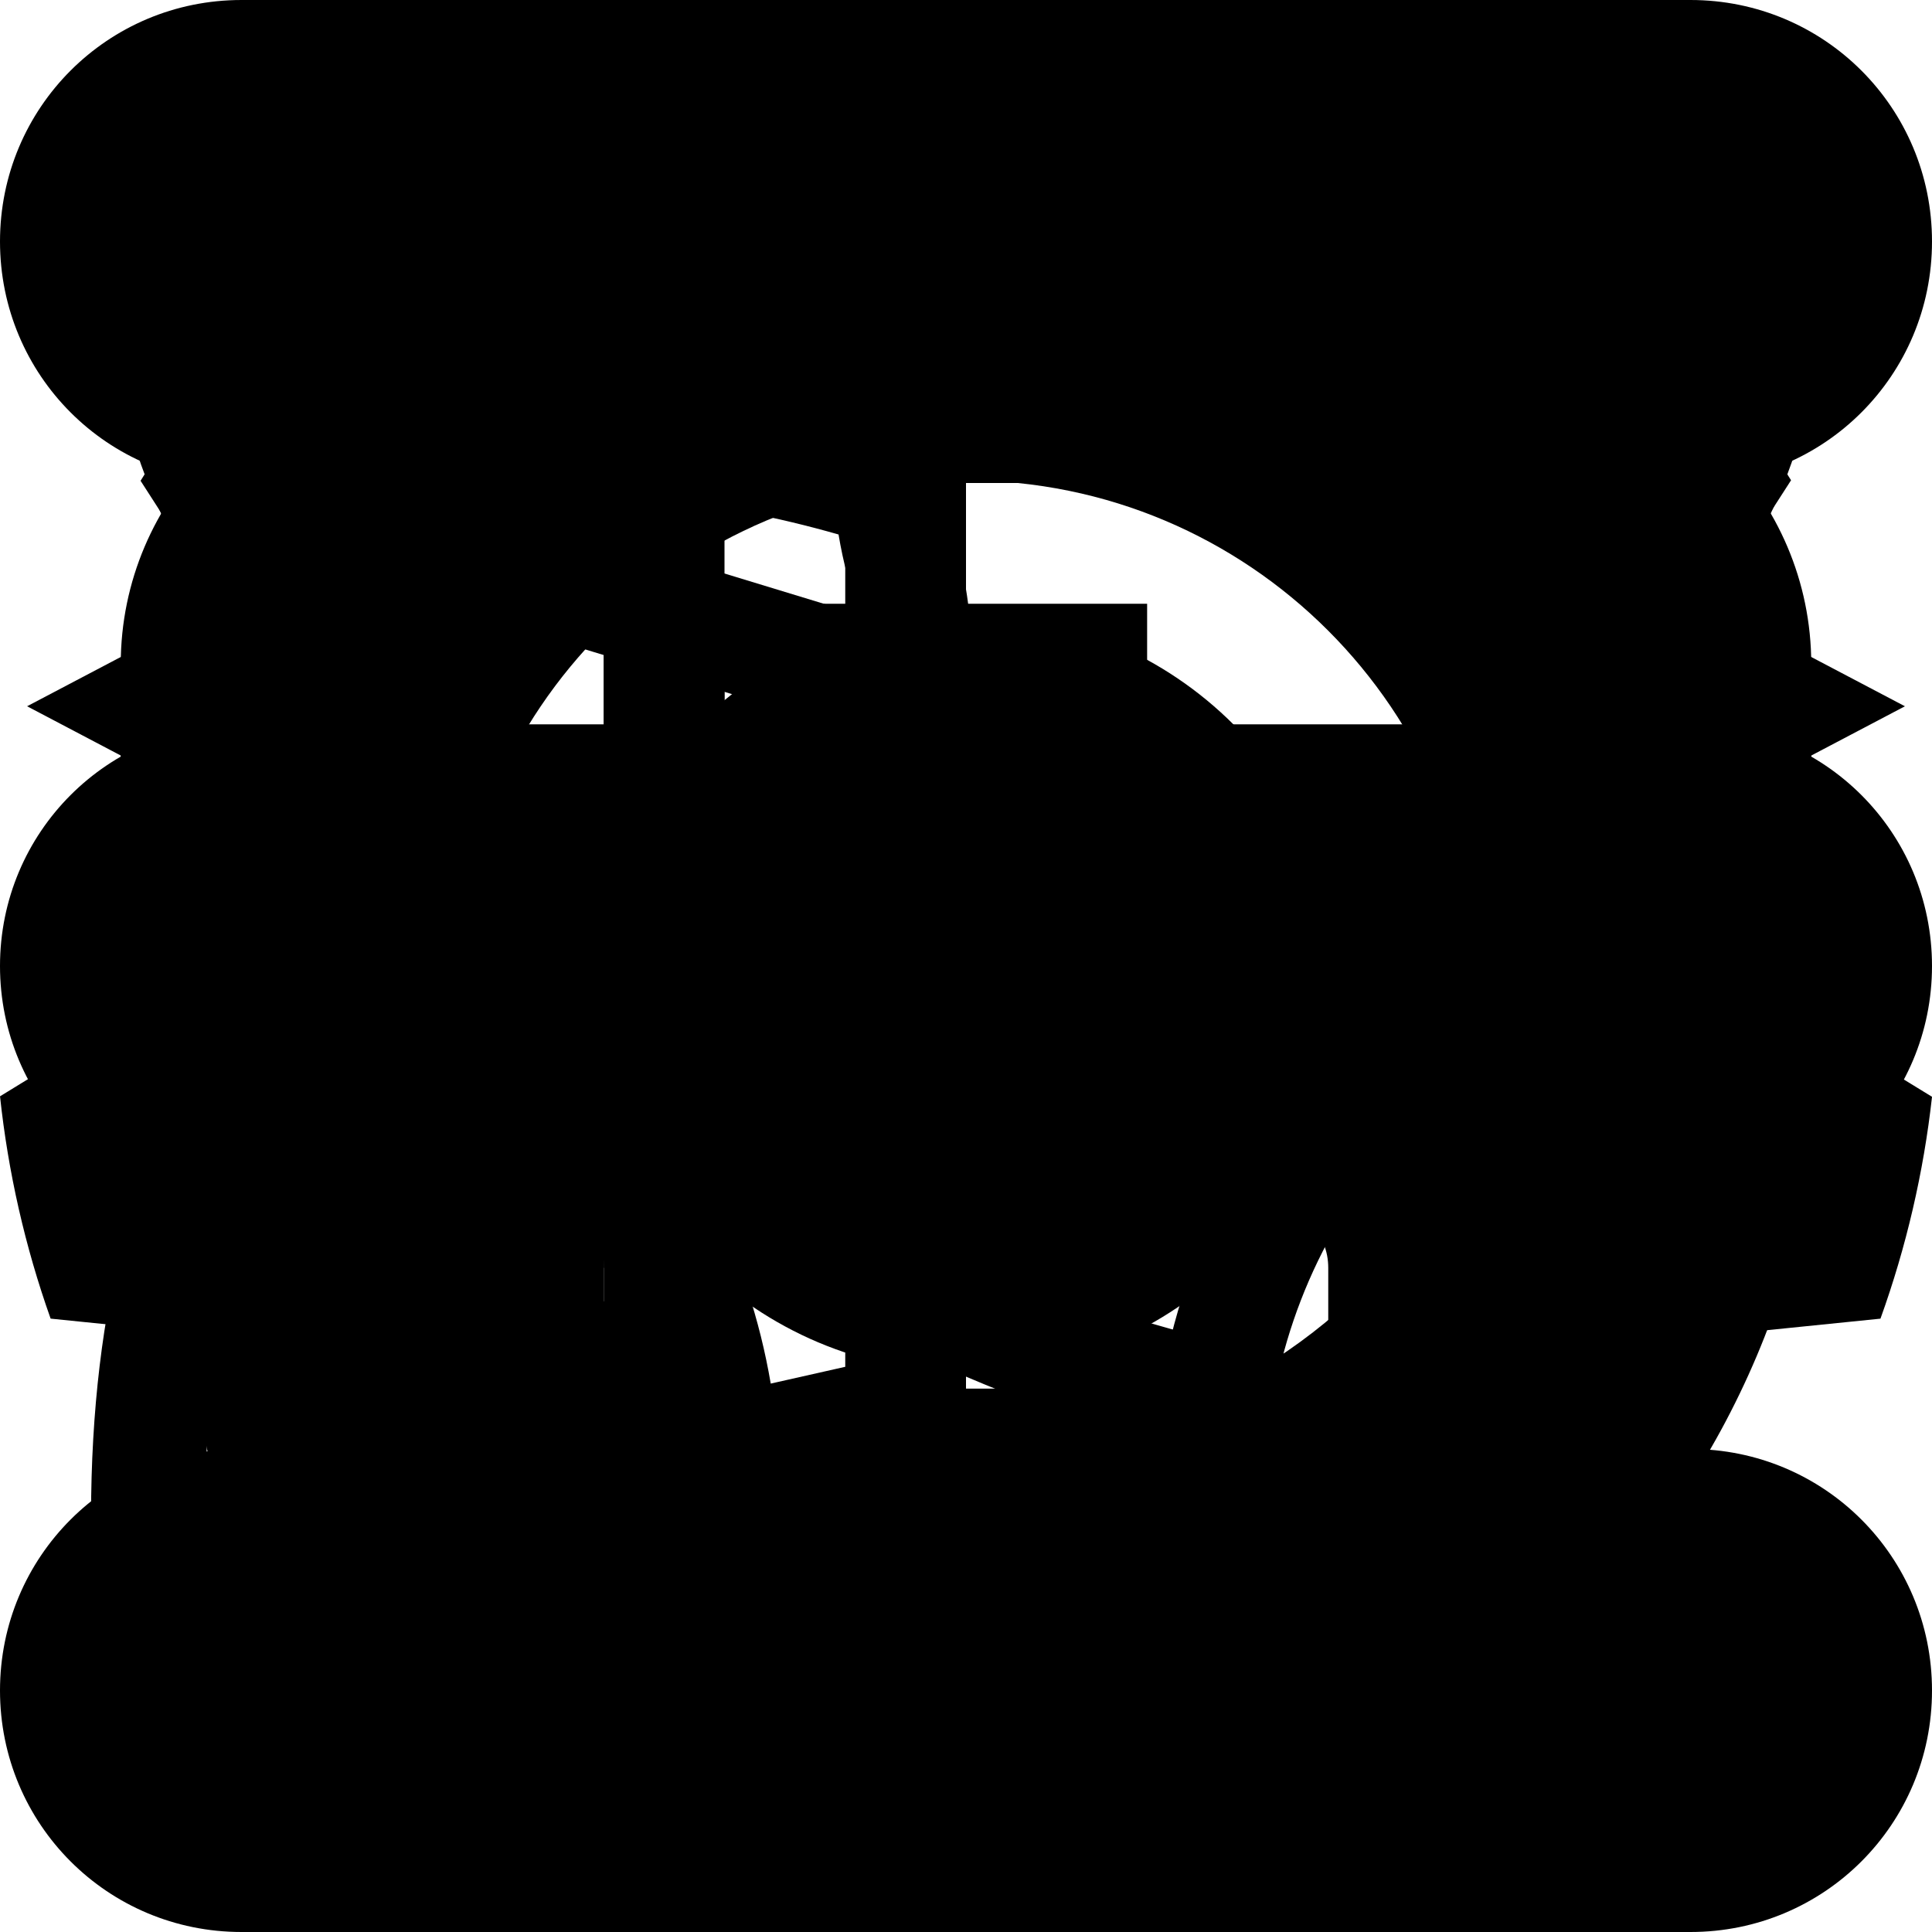
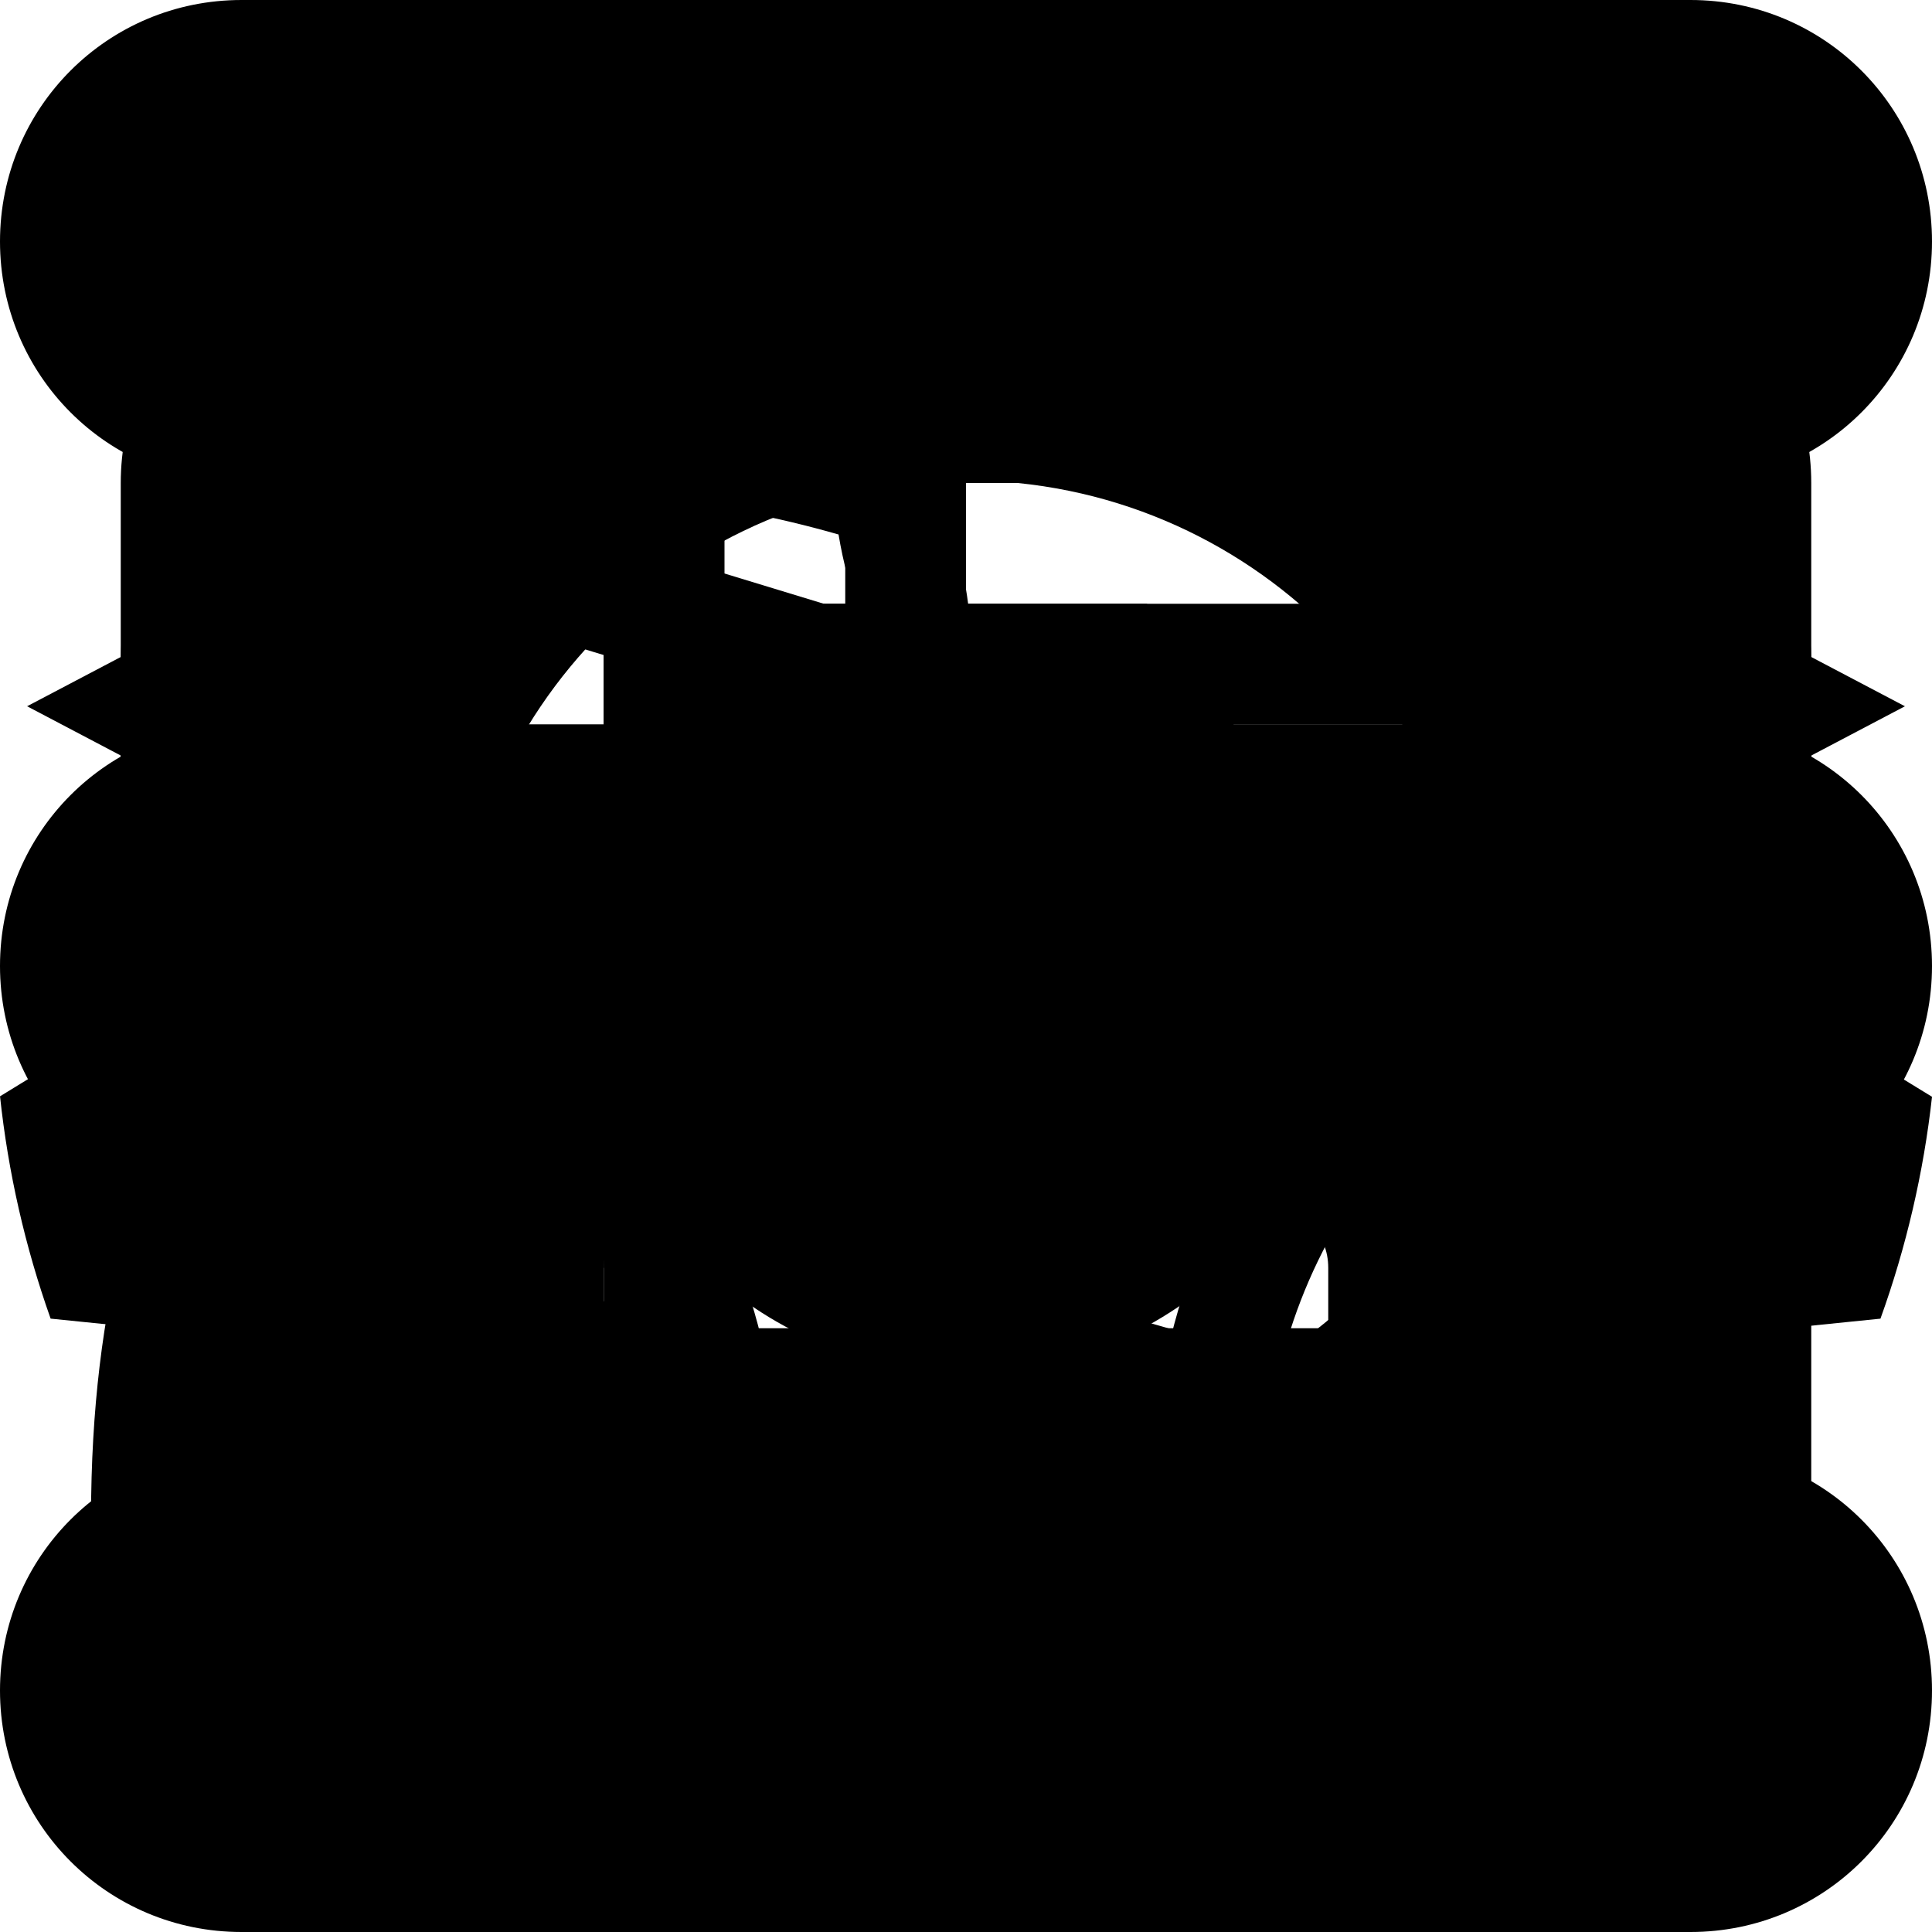
<svg xmlns="http://www.w3.org/2000/svg" width="16" height="16" version="1.1" viewBox="0 0 256 256">
  <path id="fondamental" d="m197.51 10.977c-12.9-7.448-28.63-9.993-44.096-5.849-23.814 6.381-40.226 26.815-42.743 49.994-7.583-1.915-14.918-3.165-21.862-3.723-21.444-1.722-40.563 3.113-49.255 18.168-8.692 15.054-3.321 34.032 8.893 51.742 0.33 0.478 0.686 0.956 1.026 1.434-5.145 4.869-9.684 10.542-13.401 16.981-20.787 36.004-8.392 82.262 27.612 103.05 36.004 20.787 82.262 8.392 103.05-27.612 3.717-6.438 6.354-13.206 8.001-20.096 0.586 0.056 1.18 0.126 1.761 0.173 21.444 1.722 40.563-3.116 49.254-18.17 8.692-15.054 3.321-34.03-8.892-51.739-3.954-5.734-8.713-11.459-14.163-17.067 18.82-13.769 28.314-38.202 21.932-62.019-4.144-15.466-14.215-27.817-27.116-35.265zm-7.453 12.909c9.549 5.513 16.984 14.687 20.079 26.238 6.19 23.102-7.406 46.651-30.508 52.841-11.46 3.071-21.233 9.4-28.555 17.708-3.634-3.179-7.617-6.06-11.953-8.563-4.335-2.503-8.822-4.512-13.392-6.07 3.534-10.495 4.129-22.124 1.058-33.583-6.19-23.102 7.406-46.651 30.508-52.841 11.551-3.095 23.214-1.243 32.762 4.27zm-3.131 5.599c-17.836-10.298-40.862-4.128-51.159 13.708l12.99 7.5c6.244-10.815 19.854-14.462 30.669-8.218zm1.967 86.238c6.255 6.058 11.523 12.186 15.616 18.12 10.535 15.275 12.675 28.059 8.249 35.723-4.425 7.664-16.566 12.203-35.062 10.717-18.496-1.486-41.964-9.001-65.045-22.326-23.081-13.326-41.322-29.892-51.856-45.167-10.535-15.275-12.676-28.06-8.251-35.724 4.425-7.664 16.568-12.202 35.064-10.716 7.186 0.577 15.129 2.082 23.503 4.472 0.306 1.839 0.697 3.68 1.19 5.518 3.095 11.551 1.217 23.166-4.31 32.739-1.641 2.842-3.606 5.49-5.849 7.897l-9.8e-4 2e-3c10.02 0.126 20.157 2.741 29.481 8.124 9.325 5.384 16.658 12.857 21.777 21.472 0.963-3.148 2.275-6.175 3.916-9.018 5.527-9.573 14.647-17.007 26.198-20.102 1.84-0.493 3.632-1.075 5.381-1.731zm-29.013 77.021c-1.343 5.102-3.368 10.118-6.138 14.916-16.734 28.984-53.575 38.855-82.559 22.122-28.984-16.734-38.855-53.575-22.122-82.559 2.77-4.798 6.103-9.057 9.851-12.77 1.558 1.722 3.201 3.433 4.89 5.135-3.288 3.252-6.211 6.972-8.63 11.163-14.697 25.455-5.918 58.225 19.538 72.921 25.455 14.697 58.226 5.916 72.922-19.539 2.419-4.19 4.194-8.579 5.366-13.052 2.315 0.611 4.614 1.177 6.881 1.663zm-21.189-6.128c-0.852 3.426-2.19 6.796-4.049 10.017-10.643 18.435-33.997 24.692-52.432 14.049-18.435-10.643-24.691-33.996-14.047-52.431 1.859-3.22 4.109-6.062 6.651-8.512 8.93 7.554 19.112 14.728 30.337 21.209 11.226 6.481 22.532 11.711 33.54 15.668z" />
  <path id="intermediaire" d="m128 2.875c-21.792 0-43.584 8.291-60.168 24.875-33.167 33.167-33.167 87.171 0 120.34 10.9 10.9 17.424 24.438 19.65 38.545l-11.754 2.648 3.297 14.633 9.336-2.103v4.83l-12.633 2.846 3.297 14.633 9.336-2.103v4.83l-12.633 2.846 3.297 14.633 73.613-16.584v4.83l-26.287 5.922 3.297 14.633 50.623-11.404-3.297-14.633-9.336 2.103v-4.83l12.633-2.846-3.297-14.633-9.336 2.103v-4.83l12.633-2.846-3.297-14.633-8.744 1.971c1.903-14.829 8.519-29.142 19.938-40.561 33.167-33.167 33.167-87.171 0-120.34-16.584-16.584-38.376-24.875-60.168-24.875zm0 14.906c17.922 0 35.845 6.859 49.562 20.576 27.435 27.435 27.435 71.688 0 99.123-15.177 15.177-23.427 34.742-24.721 54.635l-49.48 11.146v-4.83l26.287-5.922-3.297-14.633-24.225 5.457c-2.858-16.795-10.753-32.919-23.688-45.854-27.435-27.435-27.435-71.688 0-99.123 13.717-13.717 31.639-20.576 49.561-20.576zm-16.119 9.982c-16.568 4.439-29.851 15.223-37.814 29.016l12.99 7.5c6.056-10.489 16.054-18.637 28.707-22.027zm40.758 179.77v4.83l-49.277 11.102v-4.83z" />
  <path id="avance" d="m128 28.144-124.41 65.439 7.312 3.846 18.24 9.594v19.477c-9.864 3.201-17.078 12.513-17.078 23.387 0 5.162 1.63 9.97 4.393 13.943-2.822 10.299-4.393 23.086-4.393 37.088v7.5h49.154v-7.5c0-0.426-0.015-0.84-0.018-1.264 25.27 2.688 48.288 12.824 66.801 28.203v-2e-3c21.759-18.075 49.733-28.938 80.283-28.938h7.5v-7.5c0-25.063-6.578-48.648-18.094-69.047l54.723-28.785zm0 15.385 95.164 50.055-95.164 50.057-83.859-44.109v-0.037h-0.068l-11.236-5.91 25.471-13.396 67.508 20.57 4.373-14.348-53.004-16.152zm-83.859 71.385 14.172 7.455c-1.765 3.13-3.414 6.334-4.941 9.607-2.618-2.448-5.754-4.348-9.23-5.477zm140.27 14.441c9.315 16.371 15.016 35.03 16.127 54.955-26.865 1.473-51.742 10.493-72.535 24.967-19.496-13.572-42.588-22.325-67.537-24.58-0.601-6.36-1.556-12.292-2.828-17.646 0.551-2.823 1.184-5.614 1.92-8.365 0.515-1.325 0.912-2.704 1.191-4.125 2.701-8.858 6.359-17.294 10.857-25.201l56.398 29.666zm-147.77 10.955c5.378 0 9.576 4.198 9.576 9.576 0 5.378-4.198 9.578-9.576 9.578-5.378 0-9.578-4.2-9.578-9.578 0-5.378 4.2-9.576 9.578-9.576zm-7.004 33.121c2.224 0.669 4.574 1.033 7.004 1.033 2.429 0 4.779-0.364 7.002-1.033 1.153 5.841 1.972 12.655 2.322 19.986h-18.65c0.351-7.332 1.169-14.145 2.322-19.986z" />
  <path id="expert" d="m 24.956,7.815 a 8.013,8.013 0 0 0 -7.371,5.681 c -4.398,14.513 -4.398,30.198 0,44.711 2.747,9.066 7.227,17.507 13.005,24.93 -8.473,15.76 -13.349,33.733 -13.349,52.88 0,61.953 50.223,112.175 112.175,112.175 61.953,0 112.175,-50.223 112.175,-112.175 0,-20.058 -5.298,-38.872 -14.523,-55.164 4.955,-6.864 8.873,-14.486 11.346,-22.645 4.398,-14.513 4.398,-30.198 0,-44.711 a 8.013,8.013 0 0 0 -7.856,-5.681 8.013,8.013 0 0 0 -6.401,3.443 c -5.952,8.565 -13.469,16.067 -22.034,22.019 -4.259,2.96 -8.842,5.409 -13.568,7.574 -17.173,-10.728 -37.398,-17.011 -59.139,-17.011 -22.26,0 -42.931,6.56 -60.36,17.762 -5.313,-2.306 -10.45,-5.027 -15.196,-8.326 -8.565,-5.952 -16.067,-13.454 -22.019,-22.019 a 8.013,8.013 0 0 0 -6.886,-3.443 z m 5.43,26.588 c 4.407,4.427 9.199,8.466 14.335,12.034 12.925,8.981 27.858,14.961 43.412,17.371 a 8.013,8.013 0 1 0 2.707,-15.79 c 11.805,-5.22 24.832,-8.153 38.576,-8.153 13.385,0 26.104,2.783 37.668,7.746 -0.562,0.098 -1.111,0.273 -1.674,0.36 a 8.013,8.013 0 1 0 2.457,15.837 c 15.553,-2.41 30.487,-8.389 43.412,-17.371 5.136,-3.569 9.927,-7.607 14.335,-12.034 0.151,6.48 -0.665,12.985 -2.535,19.155 -4.465,14.735 -14.946,27.824 -28.341,35.415 a 8.014,8.014 0 1 0 7.903,13.944 c 4.648,-2.634 8.966,-5.775 12.942,-9.296 6.338,12.795 9.984,27.147 9.984,42.394 0,53.102 -43.048,96.15 -96.15,96.15 -53.102,0 -96.15,-43.048 -96.15,-96.15 0,-14.562 3.437,-28.251 9.249,-40.61 3.392,2.795 7.001,5.333 10.845,7.512 a 8.014,8.014 0 1 0 7.903,-13.944 c -13.395,-7.591 -23.876,-20.68 -28.341,-35.415 -1.87,-6.17 -2.686,-12.676 -2.535,-19.155 z m 48.419,67.512 c -6.416,11.113 -2.615,25.321 8.498,31.737 11.113,6.416 25.337,2.615 31.753,-8.498 z m 101.221,0 -40.235,23.239 c 6.416,11.113 20.624,14.914 31.737,8.498 11.113,-6.416 14.914,-20.624 8.498,-31.737 z M 64.784,159.959 a 8.013,8.013 0 0 0 -5.869,12.911 c 16.444,21.925 43.095,35.258 70.501,35.258 27.406,0 54.073,-13.334 70.516,-35.258 a 8.013,8.013 0 0 0 -6.119,-12.911 8.013,8.013 0 0 0 -6.698,3.302 c -13.276,17.702 -35.572,28.842 -57.7,28.842 -22.127,0 -44.408,-11.14 -57.684,-28.842 a 8.013,8.013 0 0 0 -6.948,-3.302 z" />
  <path id="exemples" d="M 72,48 C 49.909,48 32,65.909 32,88 v 72 c 0,22.091 17.909,40 40,40 h 112 c 22.091,0 40,-17.909 40,-40 V 88 C 224,65.909 206.091,48 184,48 Z m 0,16 h 112 c 13.255,0 24,10.745 24,24 v 72 c 0,13.255 -10.745,24 -24,24 H 72 C 58.745,184 48,173.255 48,160 V 88 C 48,74.745 58.902,61.97 72,64 Z m 8,16 v 88 H 96 V 80 Z" />
  <path id="concis" d="M 56 48 C 33.978 48 16 65.978 16 88 L 16 152 C 16 174.022 33.978 192 56 192 L 65.395 192 C 68.723 201.279 77.642 208 88 208 L 168 208 C 178.358 208 187.277 201.279 190.605 192 L 200 192 C 222.022 192 240 174.022 240 152 L 240 88 C 240 65.978 222.022 48 200 48 L 56 48 z M 56 64 L 200 64 C 213.434 64 224 74.566 224 88 L 224 152 C 224 165.434 213.434 176 200 176 L 192 176 L 192 168 C 192 154.842 181.158 144 168 144 L 88 144 C 74.842 144 64 154.842 64 168 L 64 176 L 56 176 C 42.566 176 32 165.434 32 152 L 32 88 C 32 74.566 42.566 64 56 64 z M 104 80 L 104 96 L 99.314 96 C 96.079 96 93.162 97.95 91.924 100.939 C 90.686 103.928 91.371 107.369 93.658 109.656 L 122.344 138.342 C 123.844 139.842 125.878 140.686 128 140.686 C 130.122 140.686 132.156 139.842 133.656 138.342 L 162.342 109.656 C 164.629 107.369 165.314 103.928 164.076 100.939 C 162.838 97.95 159.921 96 156.686 96 L 152 96 L 152 80 L 104 80 z M 88 160 L 168 160 C 172.57 160 176 163.43 176 168 L 176 184 C 176 188.57 172.57 192 168 192 L 88 192 C 83.43 192 80 188.57 80 184 L 80 168 C 80 163.43 83.43 160 88 160 z " />
  <path id="compact" d="M 64,48 C 46.272,48 32,62.272 32,80 v 32 H 96 V 48 Z m 48,0 v 64 H 224 V 80 C 224,62.272 209.728,48 192,48 Z M 48,64 H 80 V 96 H 48 Z m 80,0 h 80 v 32 h -80 z m -96,64 v 48 c 0,17.728 14.272,32 32,32 h 32 v -80 z m 80,0 v 80 h 80 c 17.728,0 32,-14.272 32,-32 v -48 z m -64,16 h 32 v 48 H 48 Z m 80,0 h 80 v 48 h -80 z" />
  <path id="options" d="m178.2 131.56a50.247 50.247 0 0 1-50.247 50.247 50.247 50.247 0 0 1-50.247-50.247 50.247 50.247 0 0 1 50.247-50.247 50.247 50.247 0 0 1 50.247 50.247zm17.66 7e-5a67.907 67.907 0 0 1-67.907 67.907 67.907 67.907 0 0 1-67.907-67.907 67.907 67.907 0 0 1 67.907-67.907 67.907 67.907 0 0 1 67.907 67.907zm-67.907-128.83a128.83 128.83 0 0 0-15.113 1.051l-10.034 29.719a101.31 101.31 0 0 0-35.824 17.265l-29.617-10.73a128.83 128.83 0 0 0-18.738 23.67l16.985 26.384a101.31 101.31 0 0 0-8.836 38.761l-26.773 16.416a128.83 128.83 0 0 0 6.705 29.459l31.169 3.166a101.31 101.31 0 0 0 24.86 31.197l-3.844 31.058a128.83 128.83 0 0 0 27.219 13.114l21.893-22.378a101.31 101.31 0 0 0 19.949 1.992 101.31 101.31 0 0 0 19.873-2.069l21.956 22.443a128.83 128.83 0 0 0 27.246-12.975l-3.876-31.303a101.31 101.31 0 0 0 24.789-31.069l31.229-3.172a128.83 128.83 0 0 0 6.832-29.4l-26.831-16.452a101.31 101.31 0 0 0-8.903-38.749l17.056-26.493a128.83 128.83 0 0 0-18.833-23.581l-29.602 10.725a101.31 101.31 0 0 0-35.77-17.225l-10.076-29.843a128.83 128.83 0 0 0-15.09-0.98z" />
  <path id="menu" d="m32 0c-17.728 0-32 14.272-32 32s14.272 32 32 32h192c17.728 0 32-14.272 32-32s-14.272-32-32-32zm0 96c-17.728 0-32 14.272-32 32s14.272 32 32 32h192c17.728 0 32-14.272 32-32s-14.272-32-32-32zm0 96c-17.728 0-32 14.272-32 32s14.272 32 32 32h192c17.728 0 32-14.272 32-32s-14.272-32-32-32z" />
+   <path id="sommaire" d="m 48,80 v 16 h 16 v -16 z m 32,0 v 16 H 208 v -16 z M 48,112 v 16 h 16 v -16 z m 32,0 v 16 H 192 v -16 z m -32,32 v 16 h 16 v -16 z m 32,0 v 16 H 160 v -16 z m -32,32 v 16 h 16 v -16 z m 32,0 v 16 H 192 V 176 Z M 48,32 c -17.728,0 -32,14.272 -32,32 L 16,208 c -1e-6,17.728 14.272,32 32,32 H 208 c 17.728,0 32,-14.272 32,-32 l 1e-5,-144 c 0,-17.728 -14.272,-32 -32,-32 z m 0,16 H 208 c 8.864,0 16,7.136 16,16 L 224,208 c 0,8.864 -7.136,16 -16,16 H 48 c -8.864,0 -16,-7.136 -16,-16 l 4e-6,-144 c 0,-8.864 7.136,-16 16,-16 z" />
</svg>
